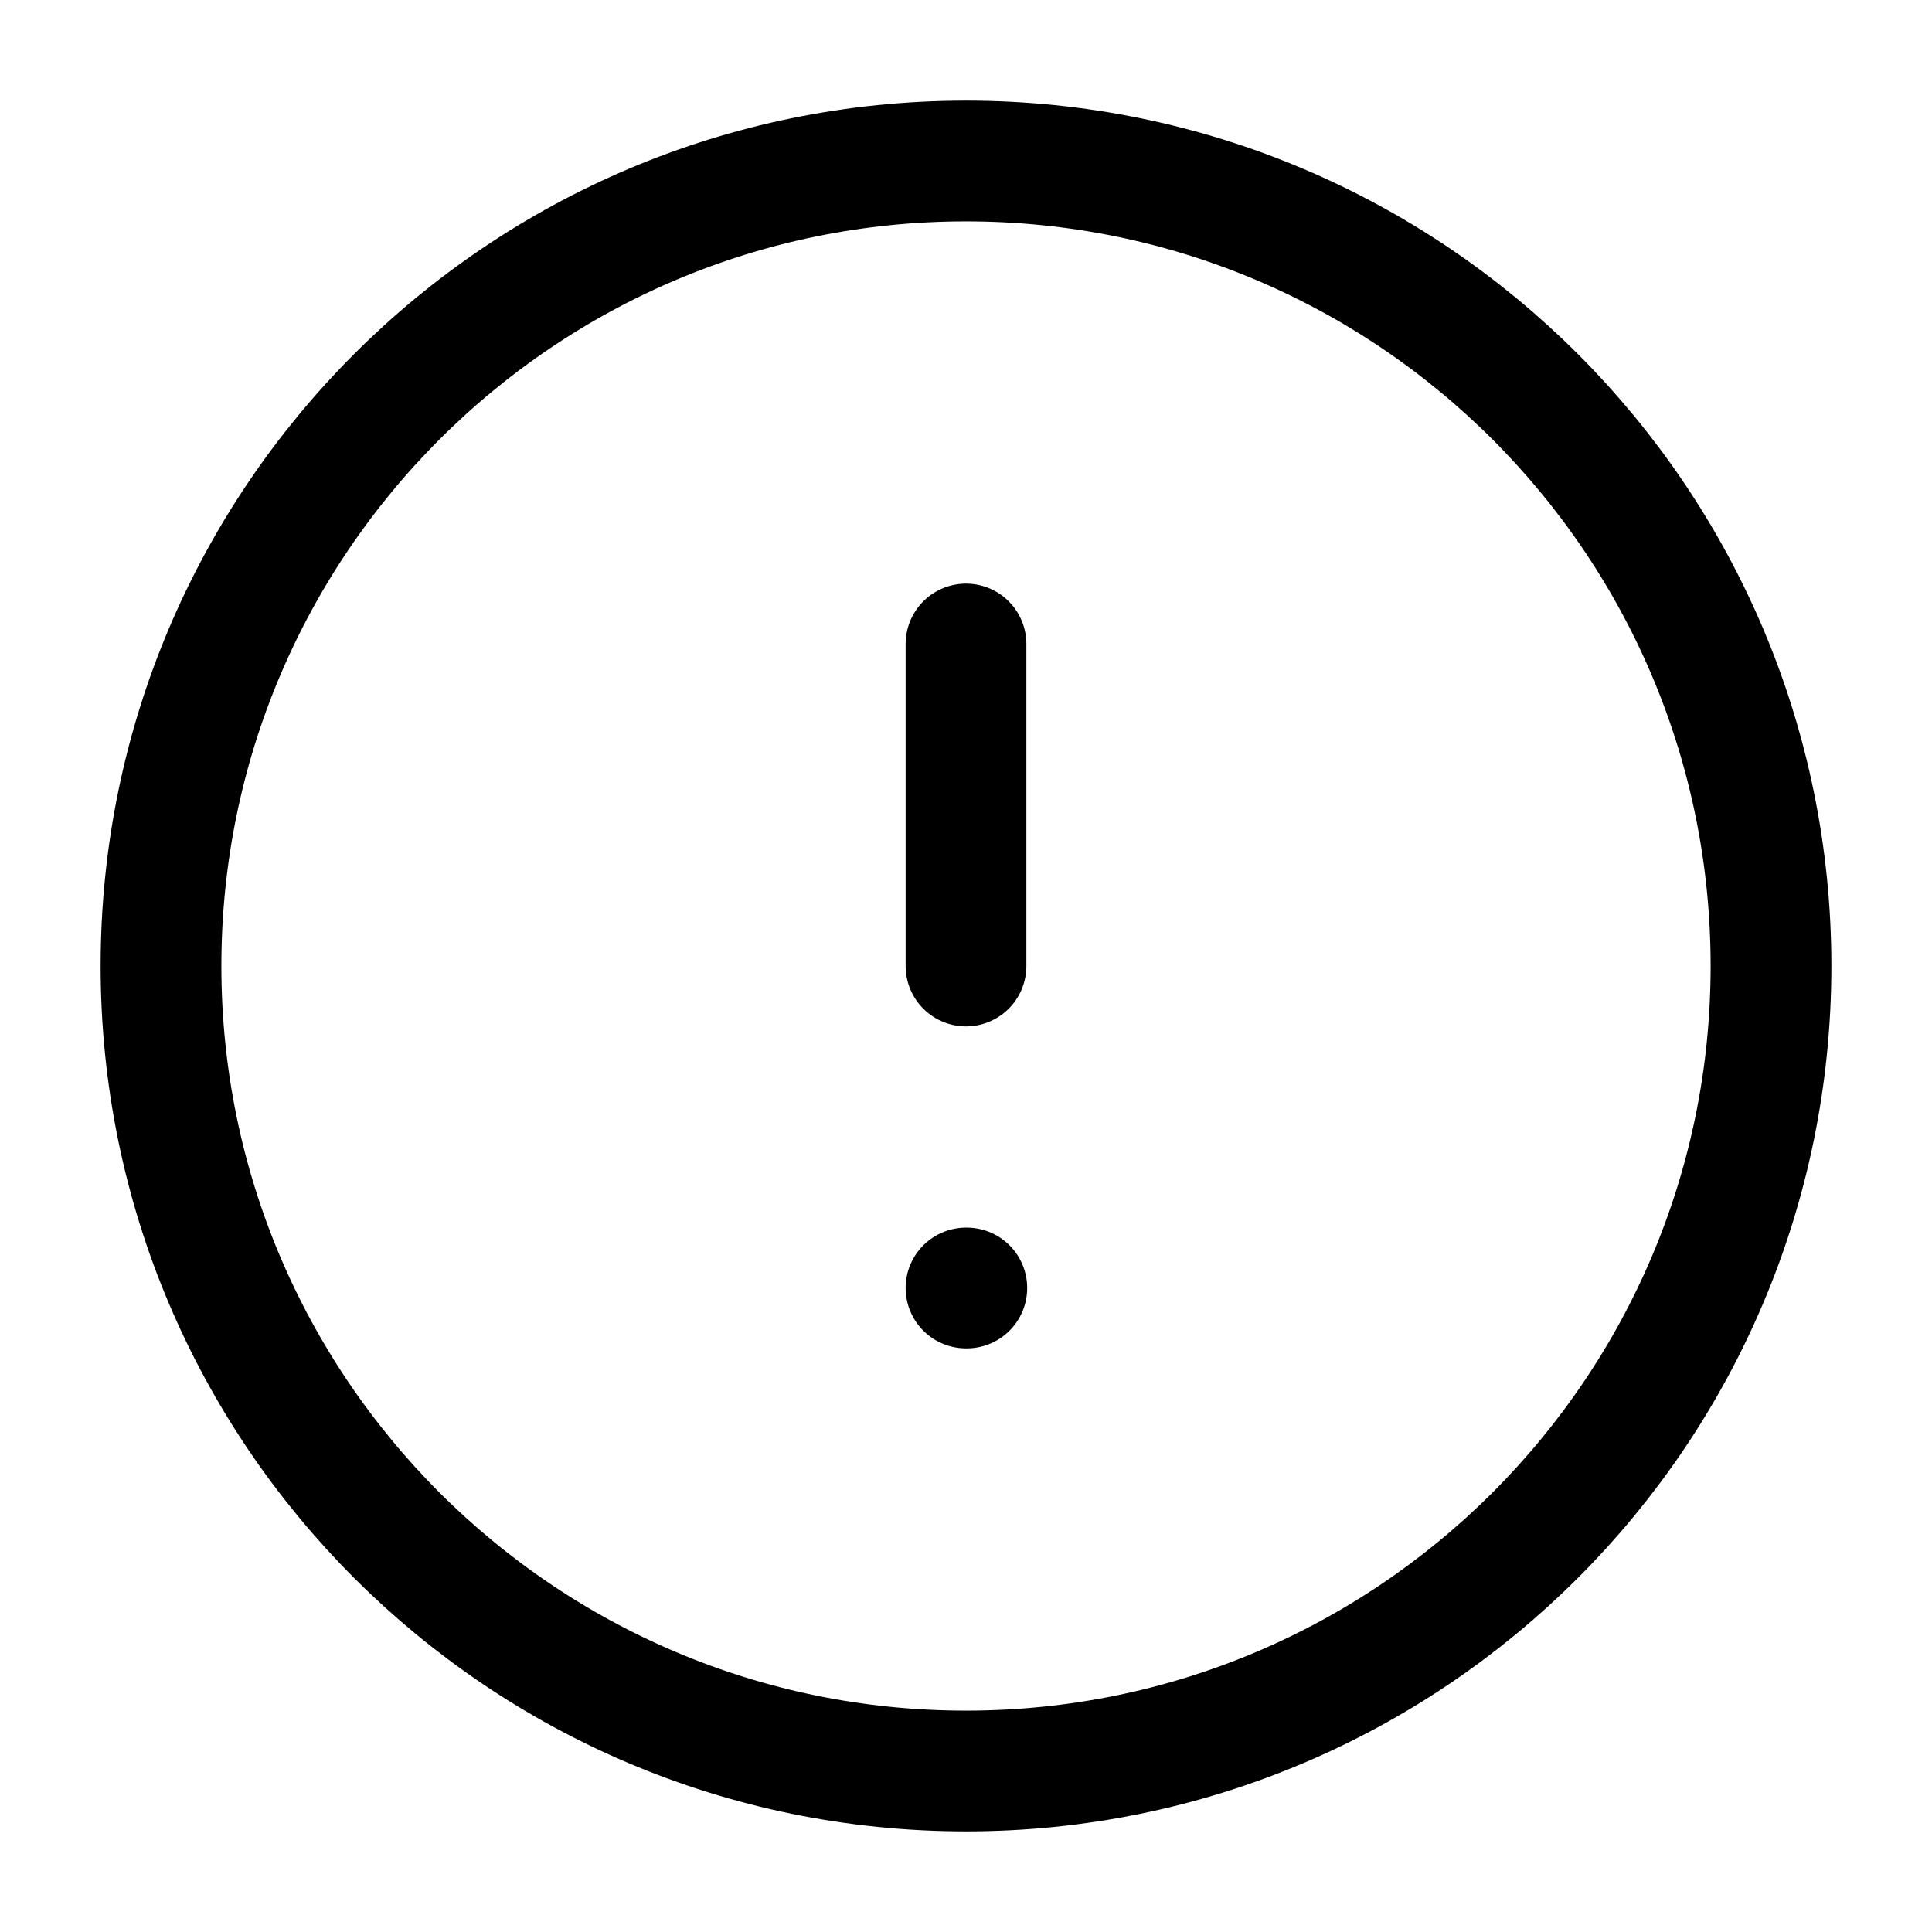
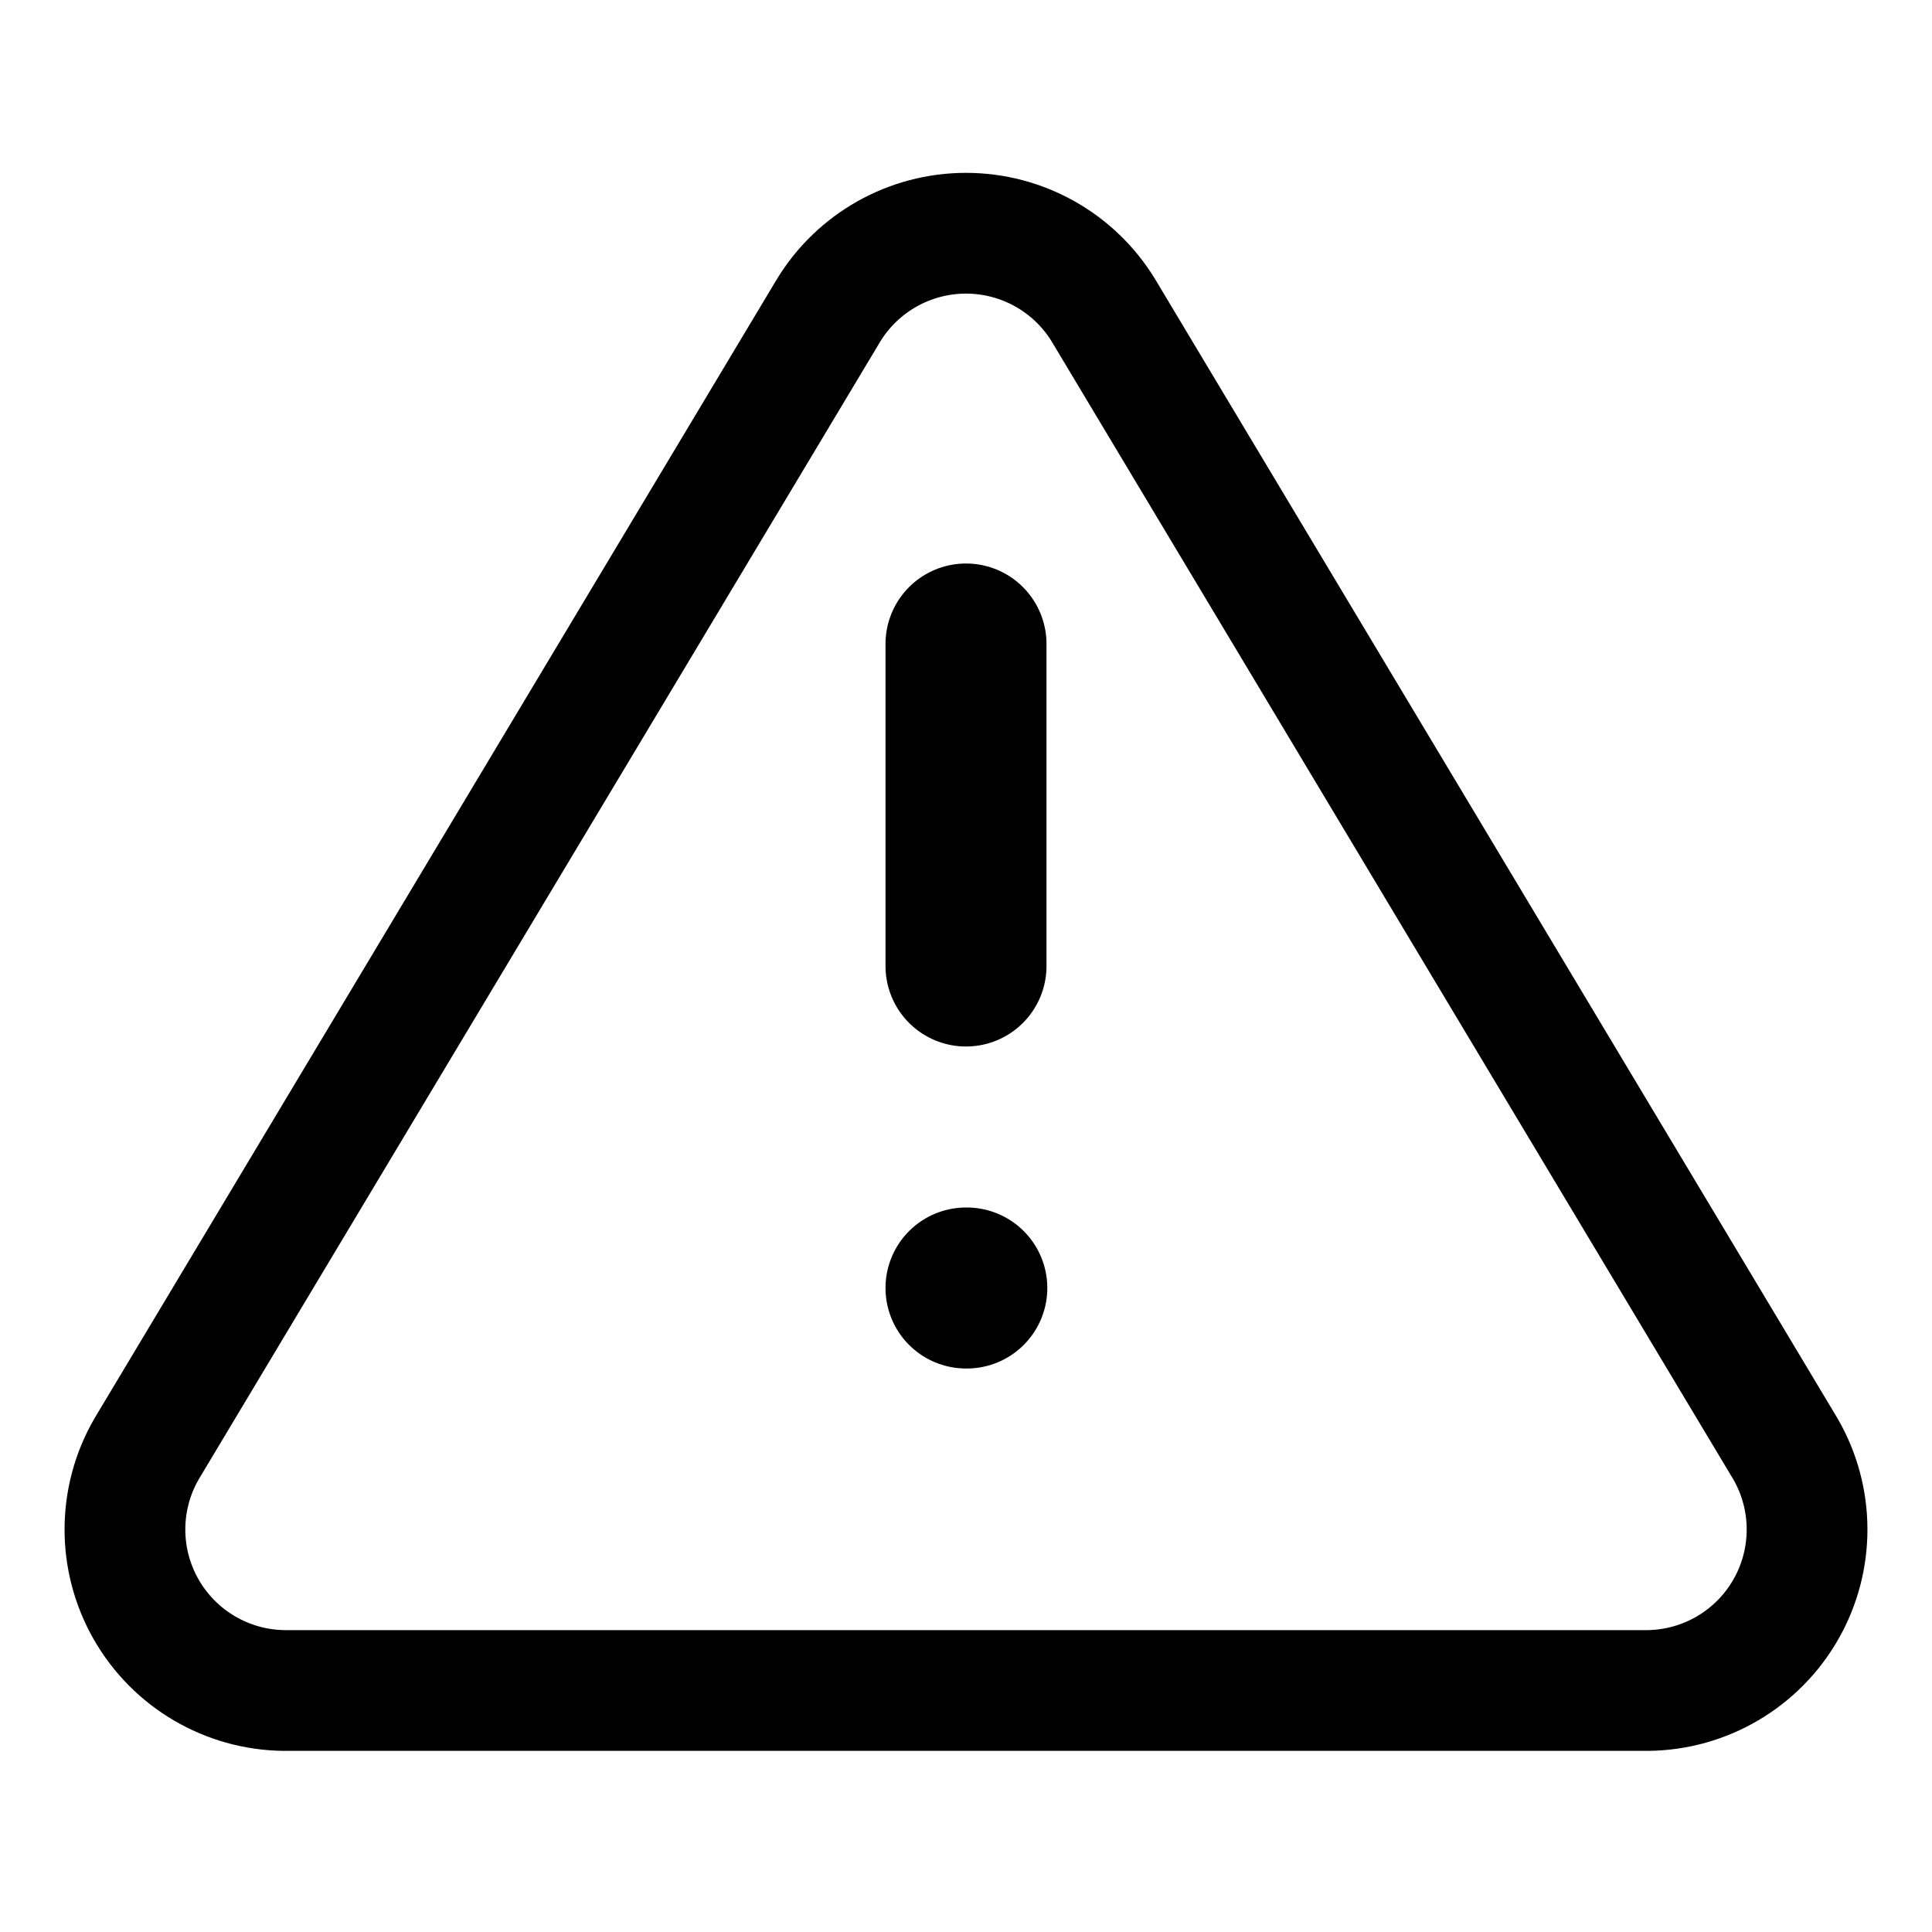
<svg xmlns="http://www.w3.org/2000/svg" viewBox="0 0 24 24" fill="none">
-   <path vector-effect="non-scaling-stroke" d="M12 22C17.523 22 22 17.523 22 12C22 6.477 17.523 2 12 2C6.477 2 2 6.477 2 12C2 17.523 6.477 22 12 22Z" stroke="currentColor" stroke-width="1.5" stroke-linecap="round" stroke-linejoin="round" />
-   <path vector-effect="non-scaling-stroke" d="M12 8V12M12 16H12.01" stroke="currentColor" stroke-width="1.5" stroke-linecap="round" stroke-linejoin="round" />
+   <path vector-effect="non-scaling-stroke" d="M12 8V12M12 16H12.01" stroke="currentColor" stroke-width="2" stroke-linecap="round" stroke-linejoin="round" />
+   <path vector-effect="non-scaling-stroke" d="M10.29 3.86L1.82 18a2 2 0 0 0 1.71 3h16.94a2 2 0 0 0 1.71-3L13.71 3.86a2 2 0 0 0-3.42 0z" stroke="currentColor" stroke-width="1.5" stroke-linecap="round" stroke-linejoin="round" />
</svg>
